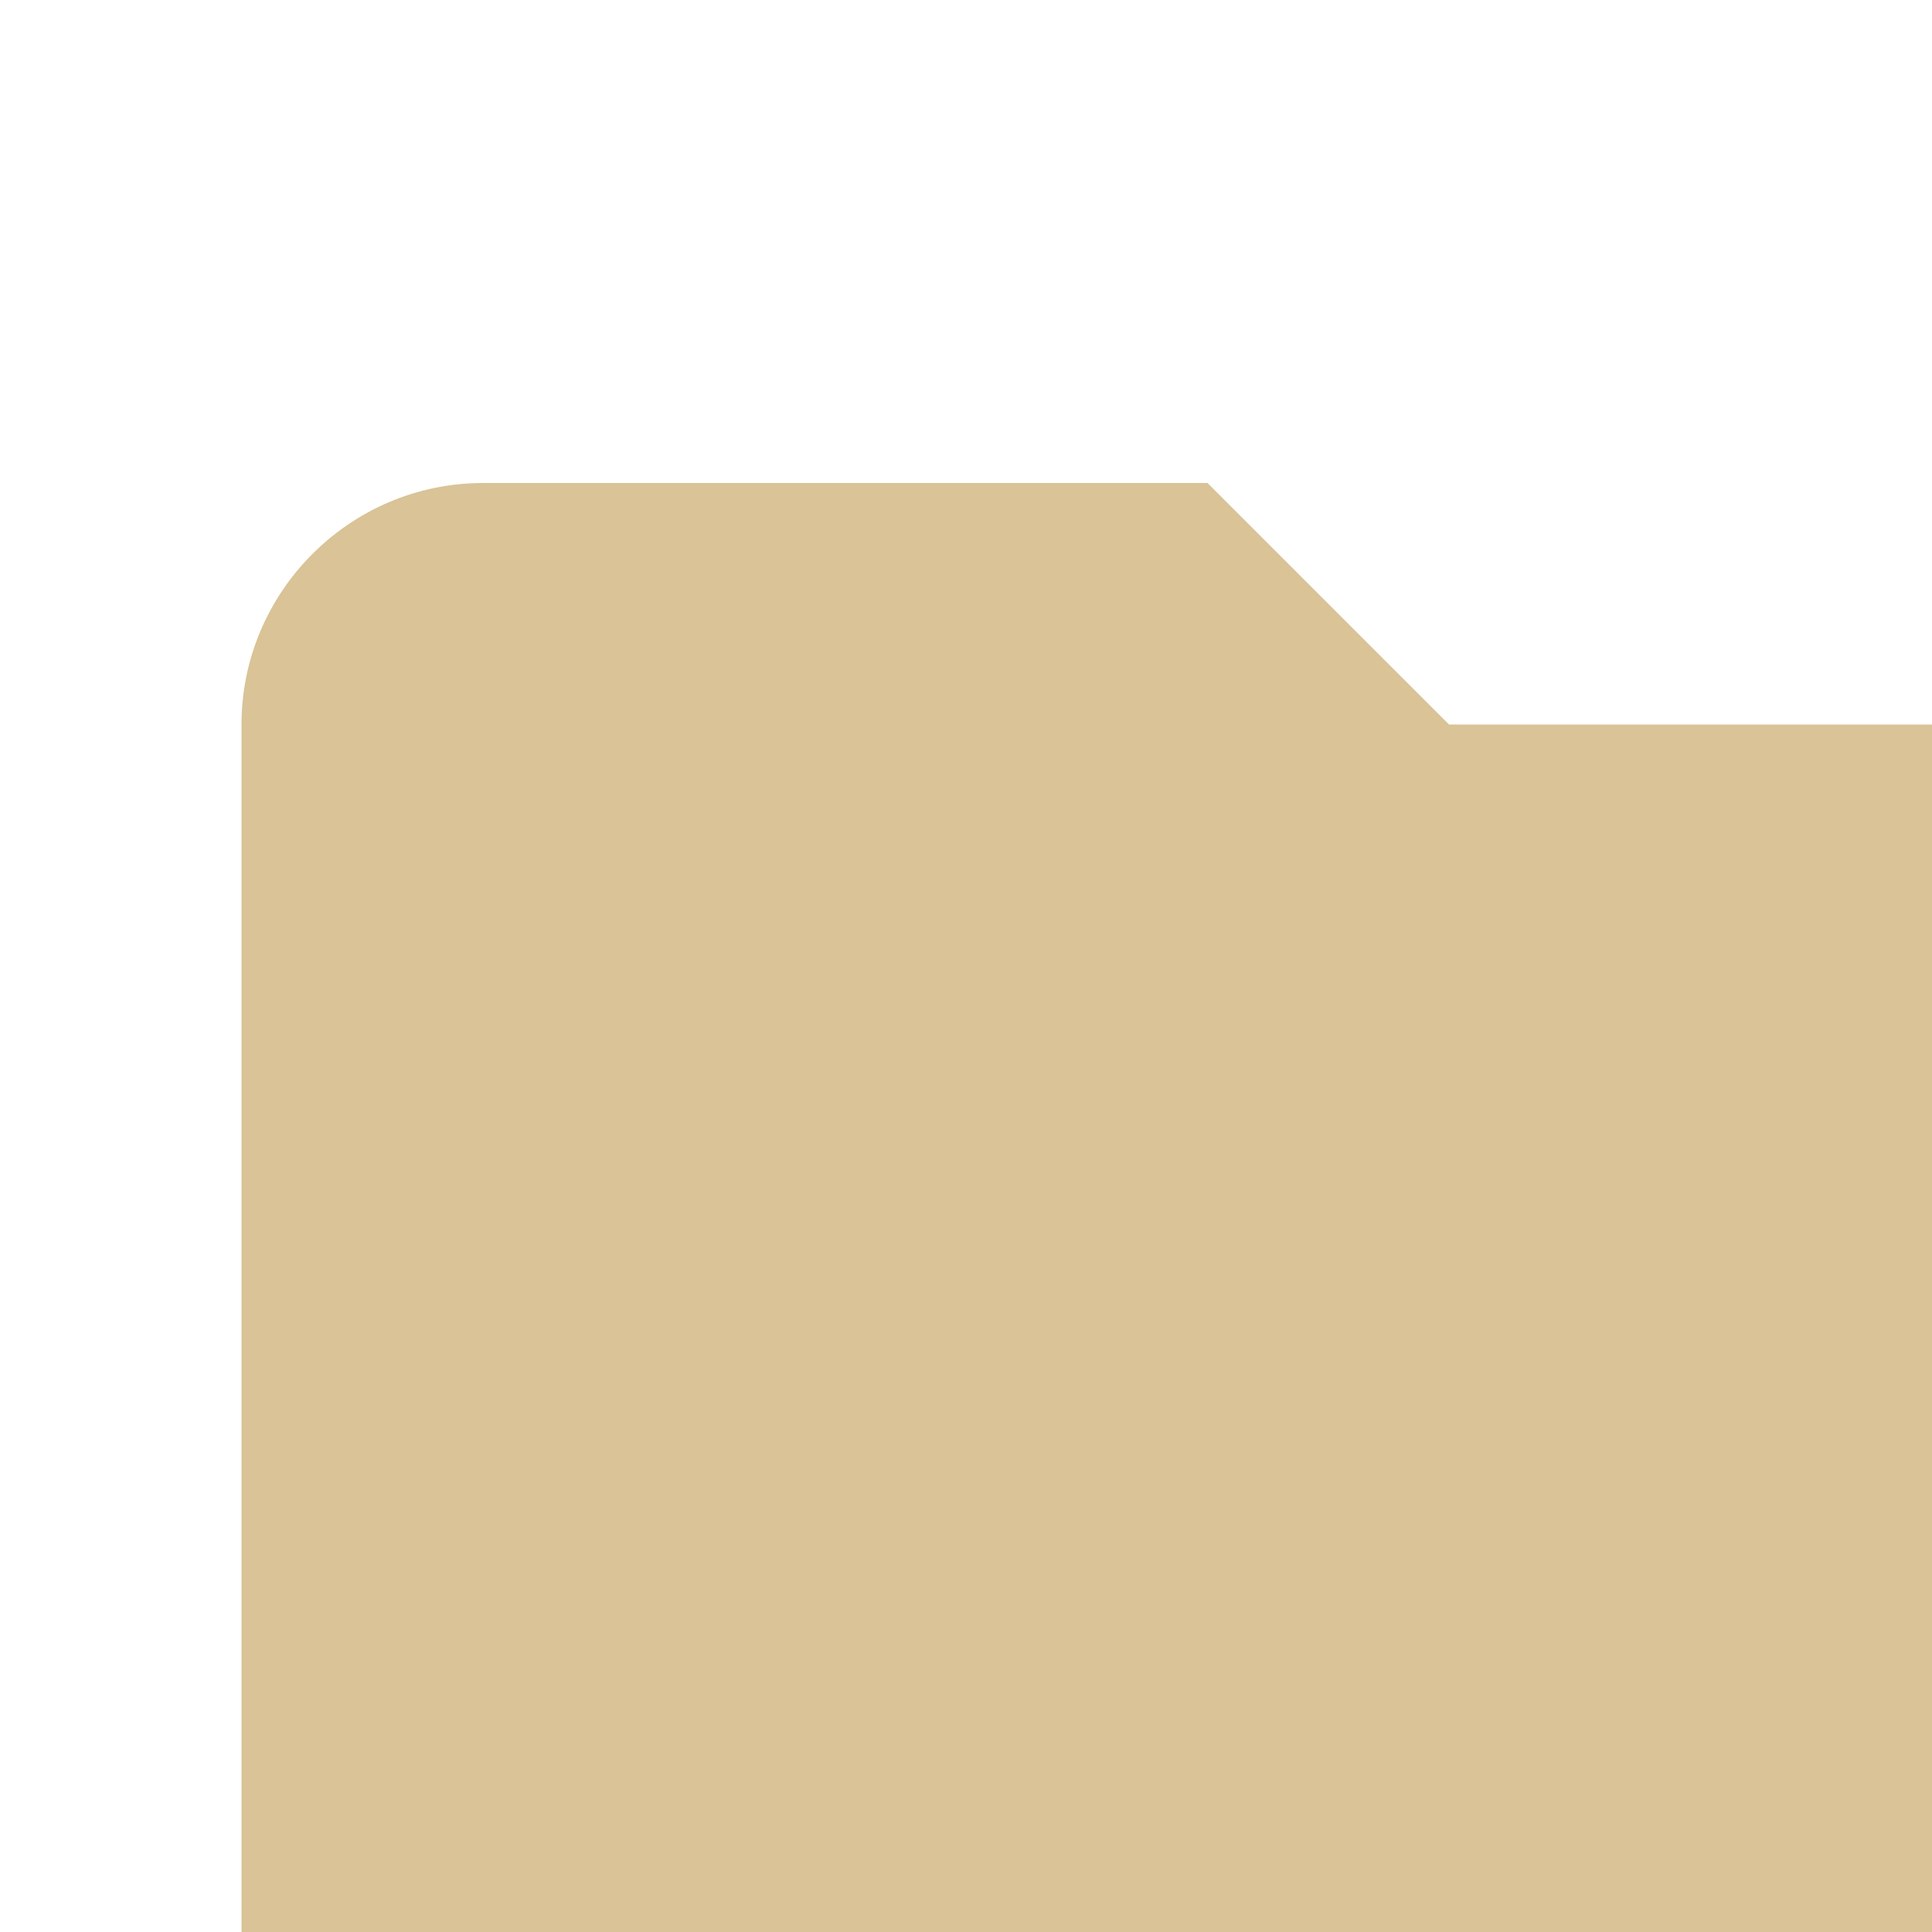
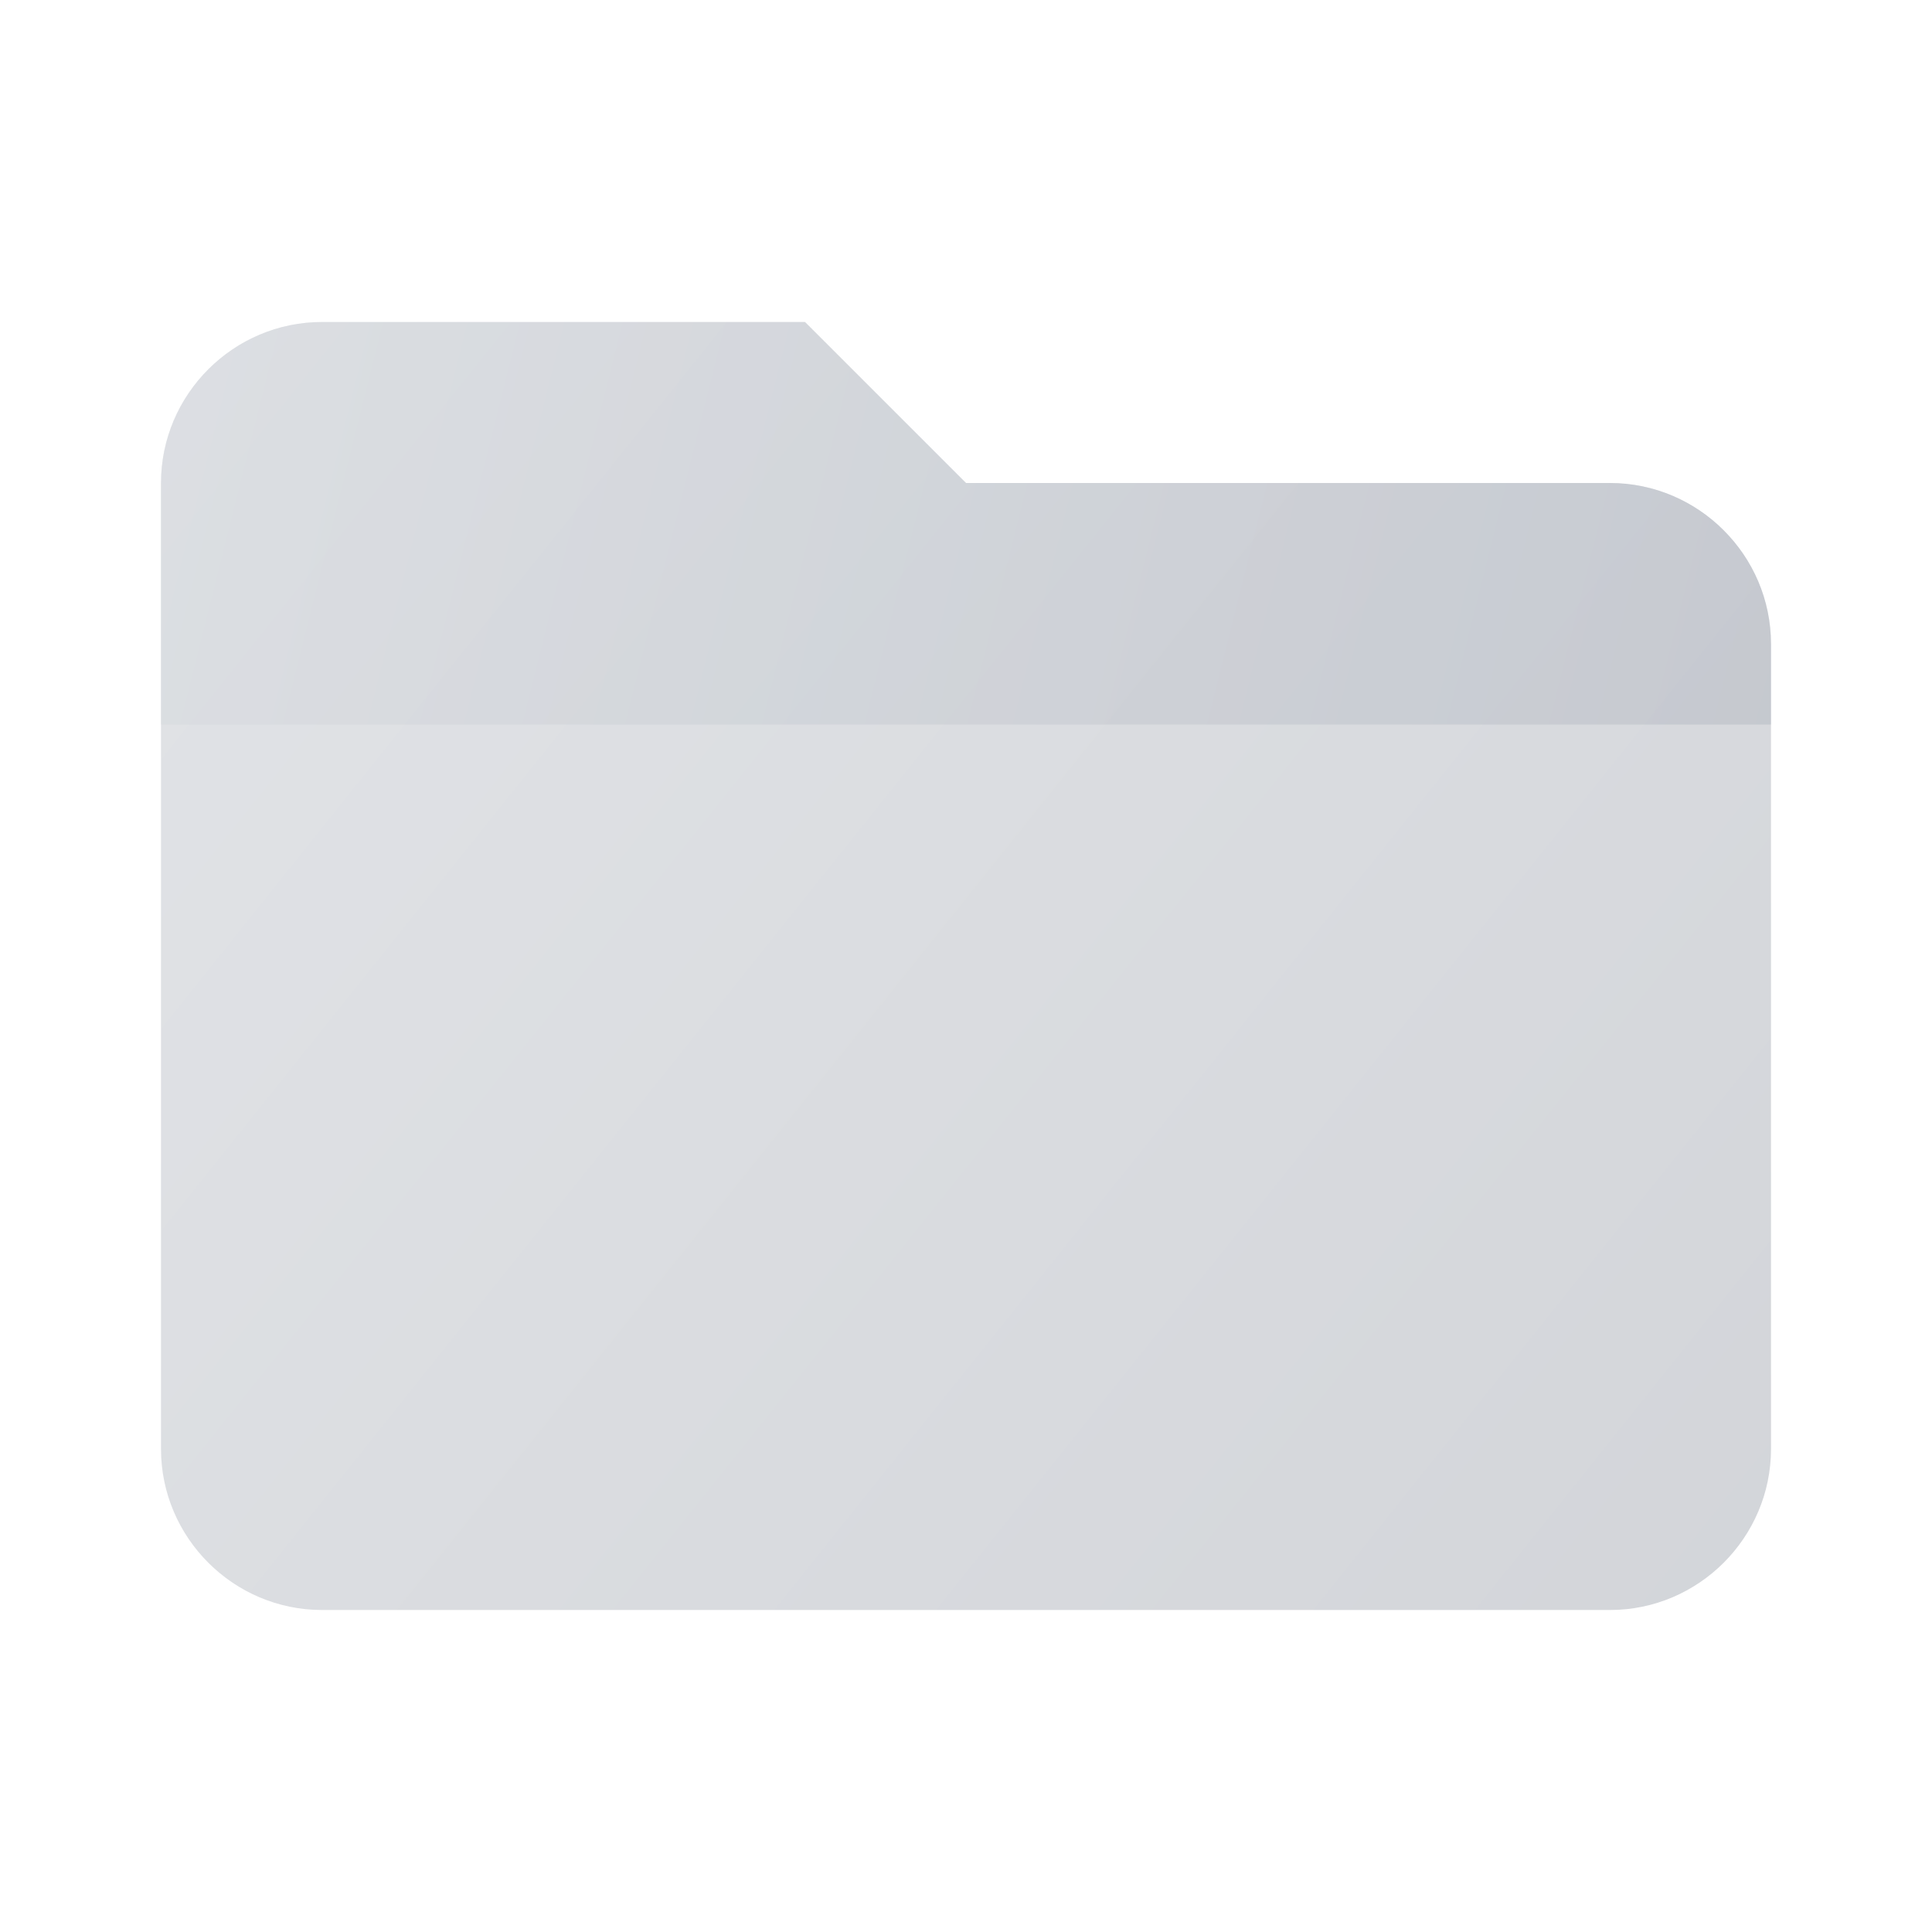
- <svg xmlns="http://www.w3.org/2000/svg" width="16" height="16" viewBox="0 0 16 16">
-   <path opacity="0.5" fill="#b3882f" d="M10 4H4C2.9 4 2 4.9 2 6V18C2 19.1 2.9 20 4 20H20C21.1 20 22 19.1 22 18V8C22 6.9 21.1 6 20 6H12L10 4Z" />
+ <svg xmlns="http://www.w3.org/2000/svg" width="16" height="16" viewBox="0 0 24 24">
+   <g fill="none">
+     <path fill="url(#fluentColorFolder240)" opacity="0.3" d="M4 4h6l2 2h8c1.1 0 2 .9 2 2v10c0 1.1-.9 2-2 2H4c-1.1 0-2-.9-2-2V6c0-1.1.9-2 2-2z" />
+     <path fill="url(#fluentColorFolder241)" opacity="0.3" d="M4 4h6l2 2h8c1.1 0 2 .9 2 2v1H2V6c0-1.1.9-2 2-2z" />
+     <defs>
+       <linearGradient id="fluentColorFolder240" x1="2" x2="22" y1="4" y2="20" gradientUnits="userSpaceOnUse">
+         <stop stop-color="#9ca3af" />
+         <stop offset="1" stop-color="#6b7280" />
+       </linearGradient>
+       <linearGradient id="fluentColorFolder241" x1="2" x2="22" y1="4" y2="9" gradientUnits="userSpaceOnUse">
+         <stop stop-color="#d1d5db" />
+         <stop offset="1" stop-color="#9ca3af" />
+       </linearGradient>
+       <radialGradient id="fluentColorFolder242" cx="0" cy="0" r="1" gradientTransform="matrix(-10 8 -4 -5 22 4)" gradientUnits="userSpaceOnUse">
+         <stop offset=".362" stop-color="#374151" />
+         <stop offset="1" stop-color="#374151" stop-opacity="0" />
+       </radialGradient>
+     </defs>
+   </g>
</svg>
